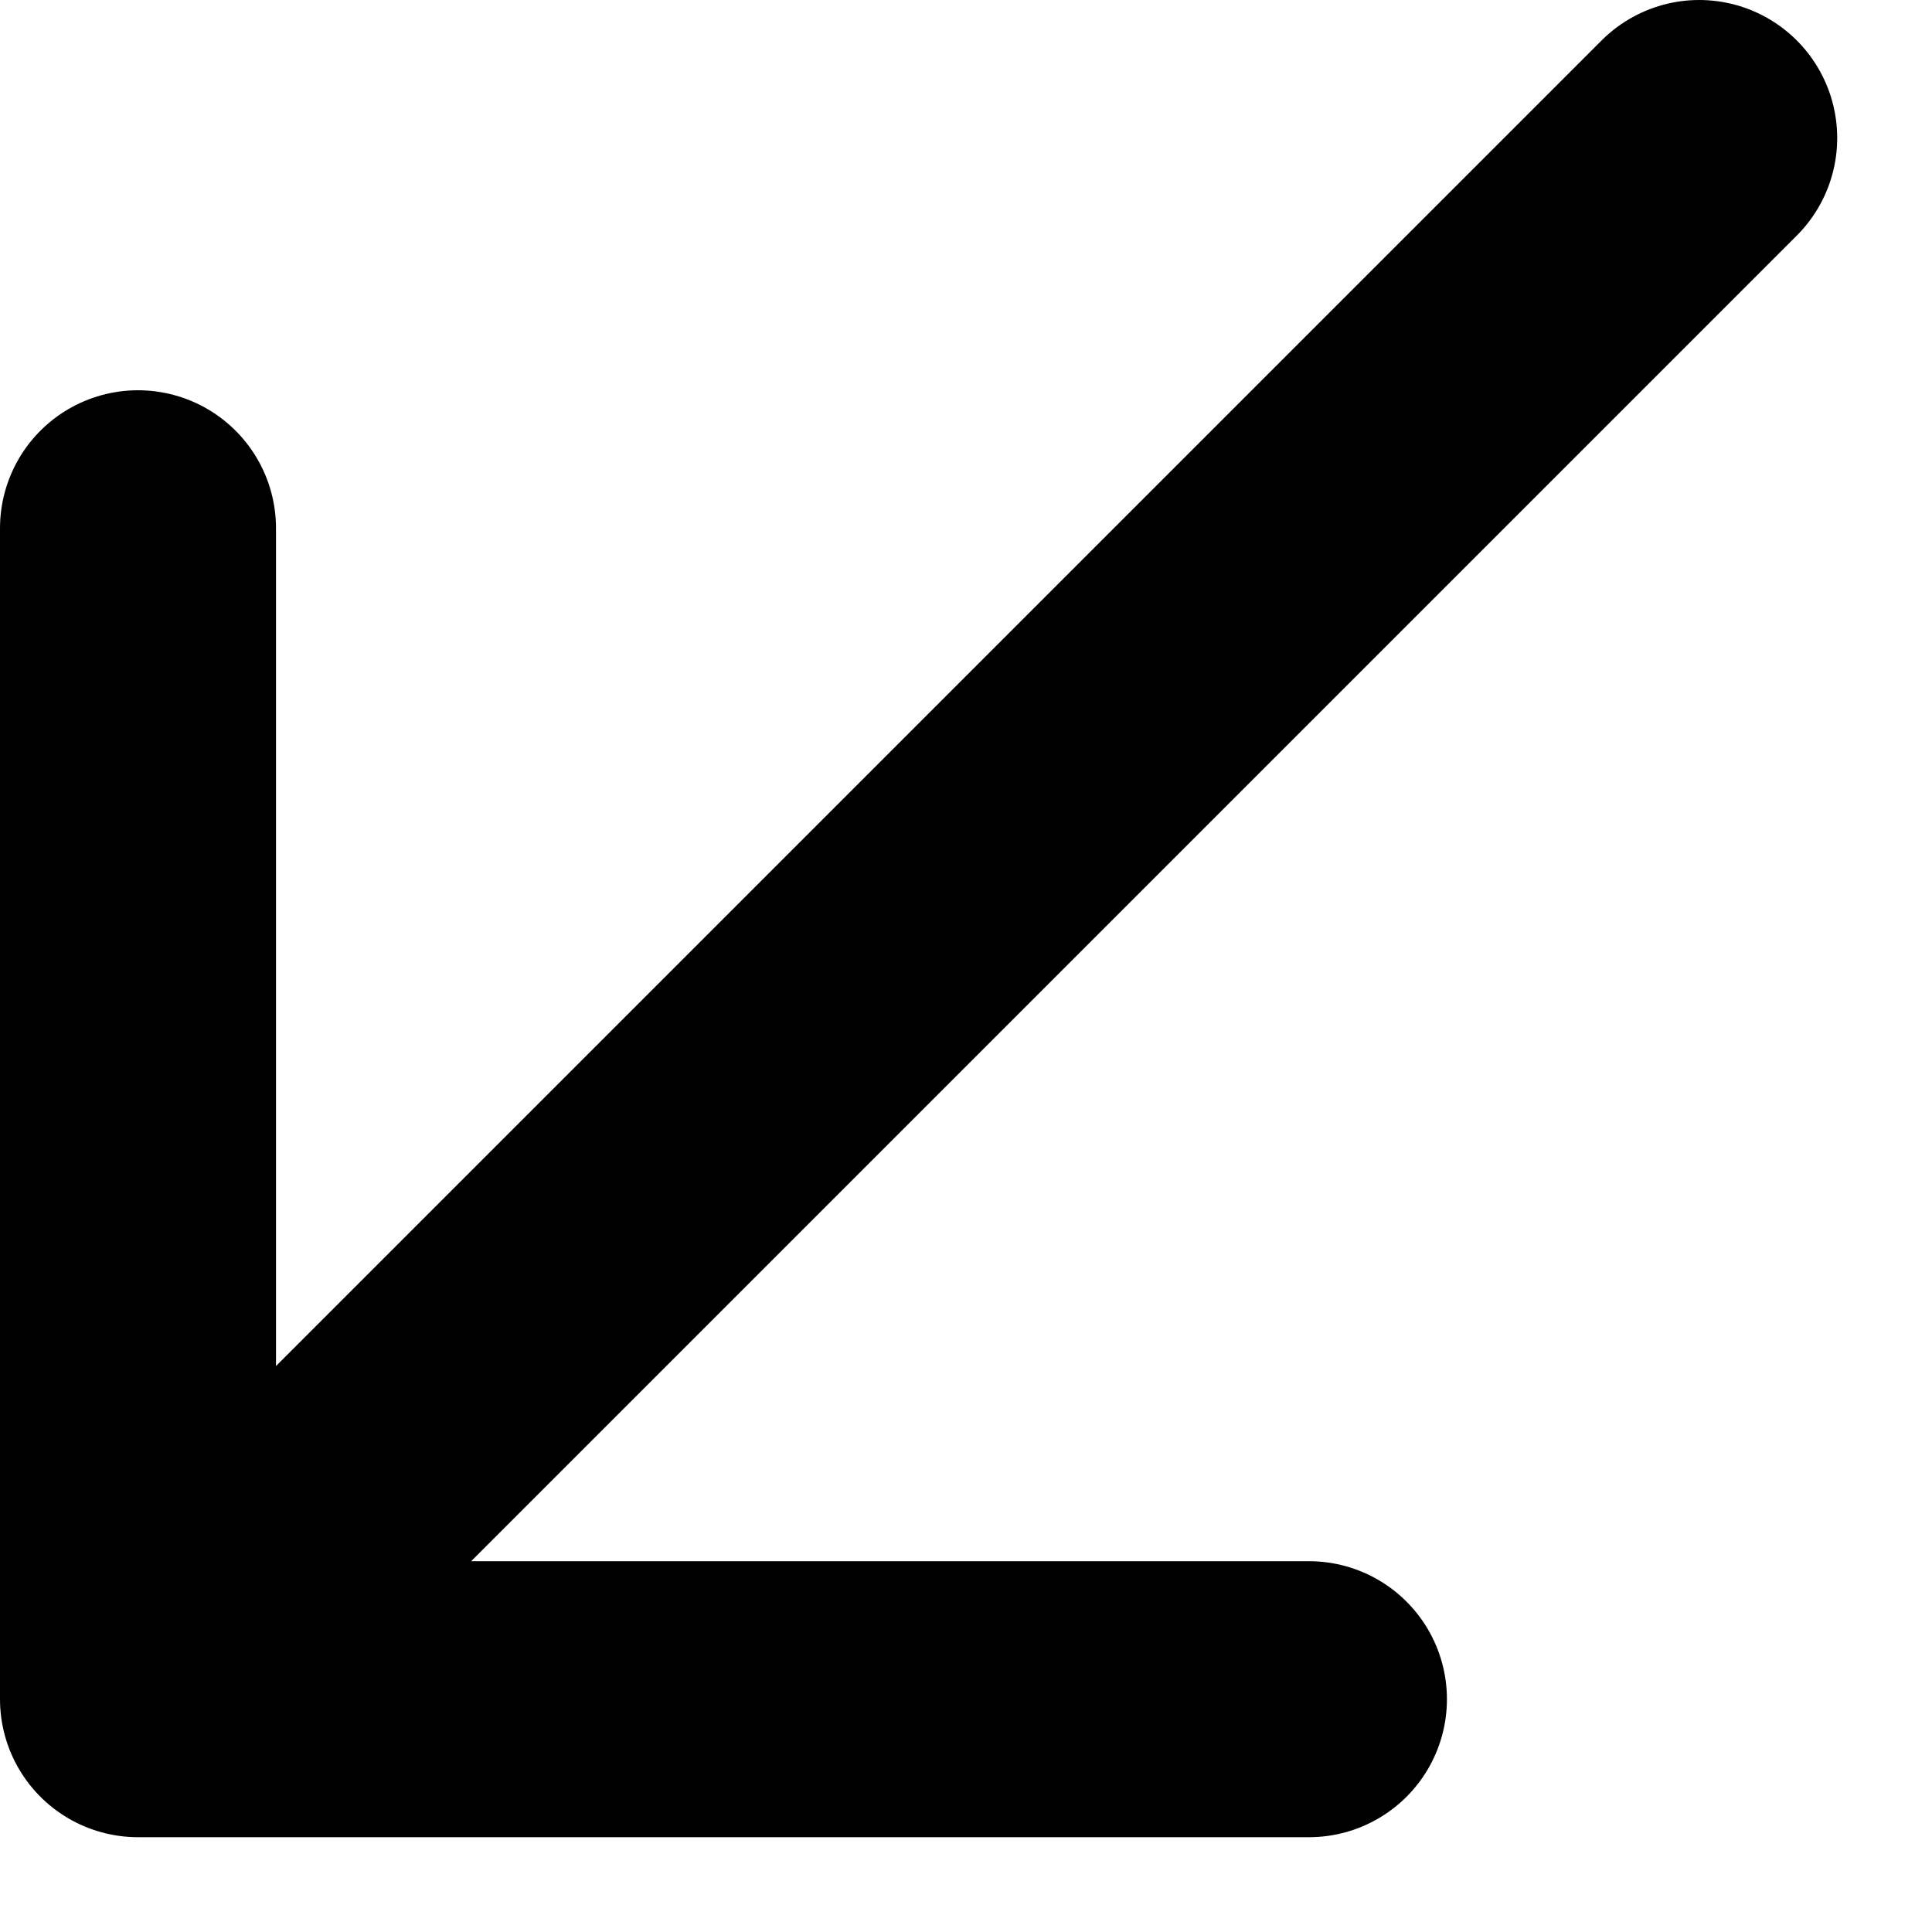
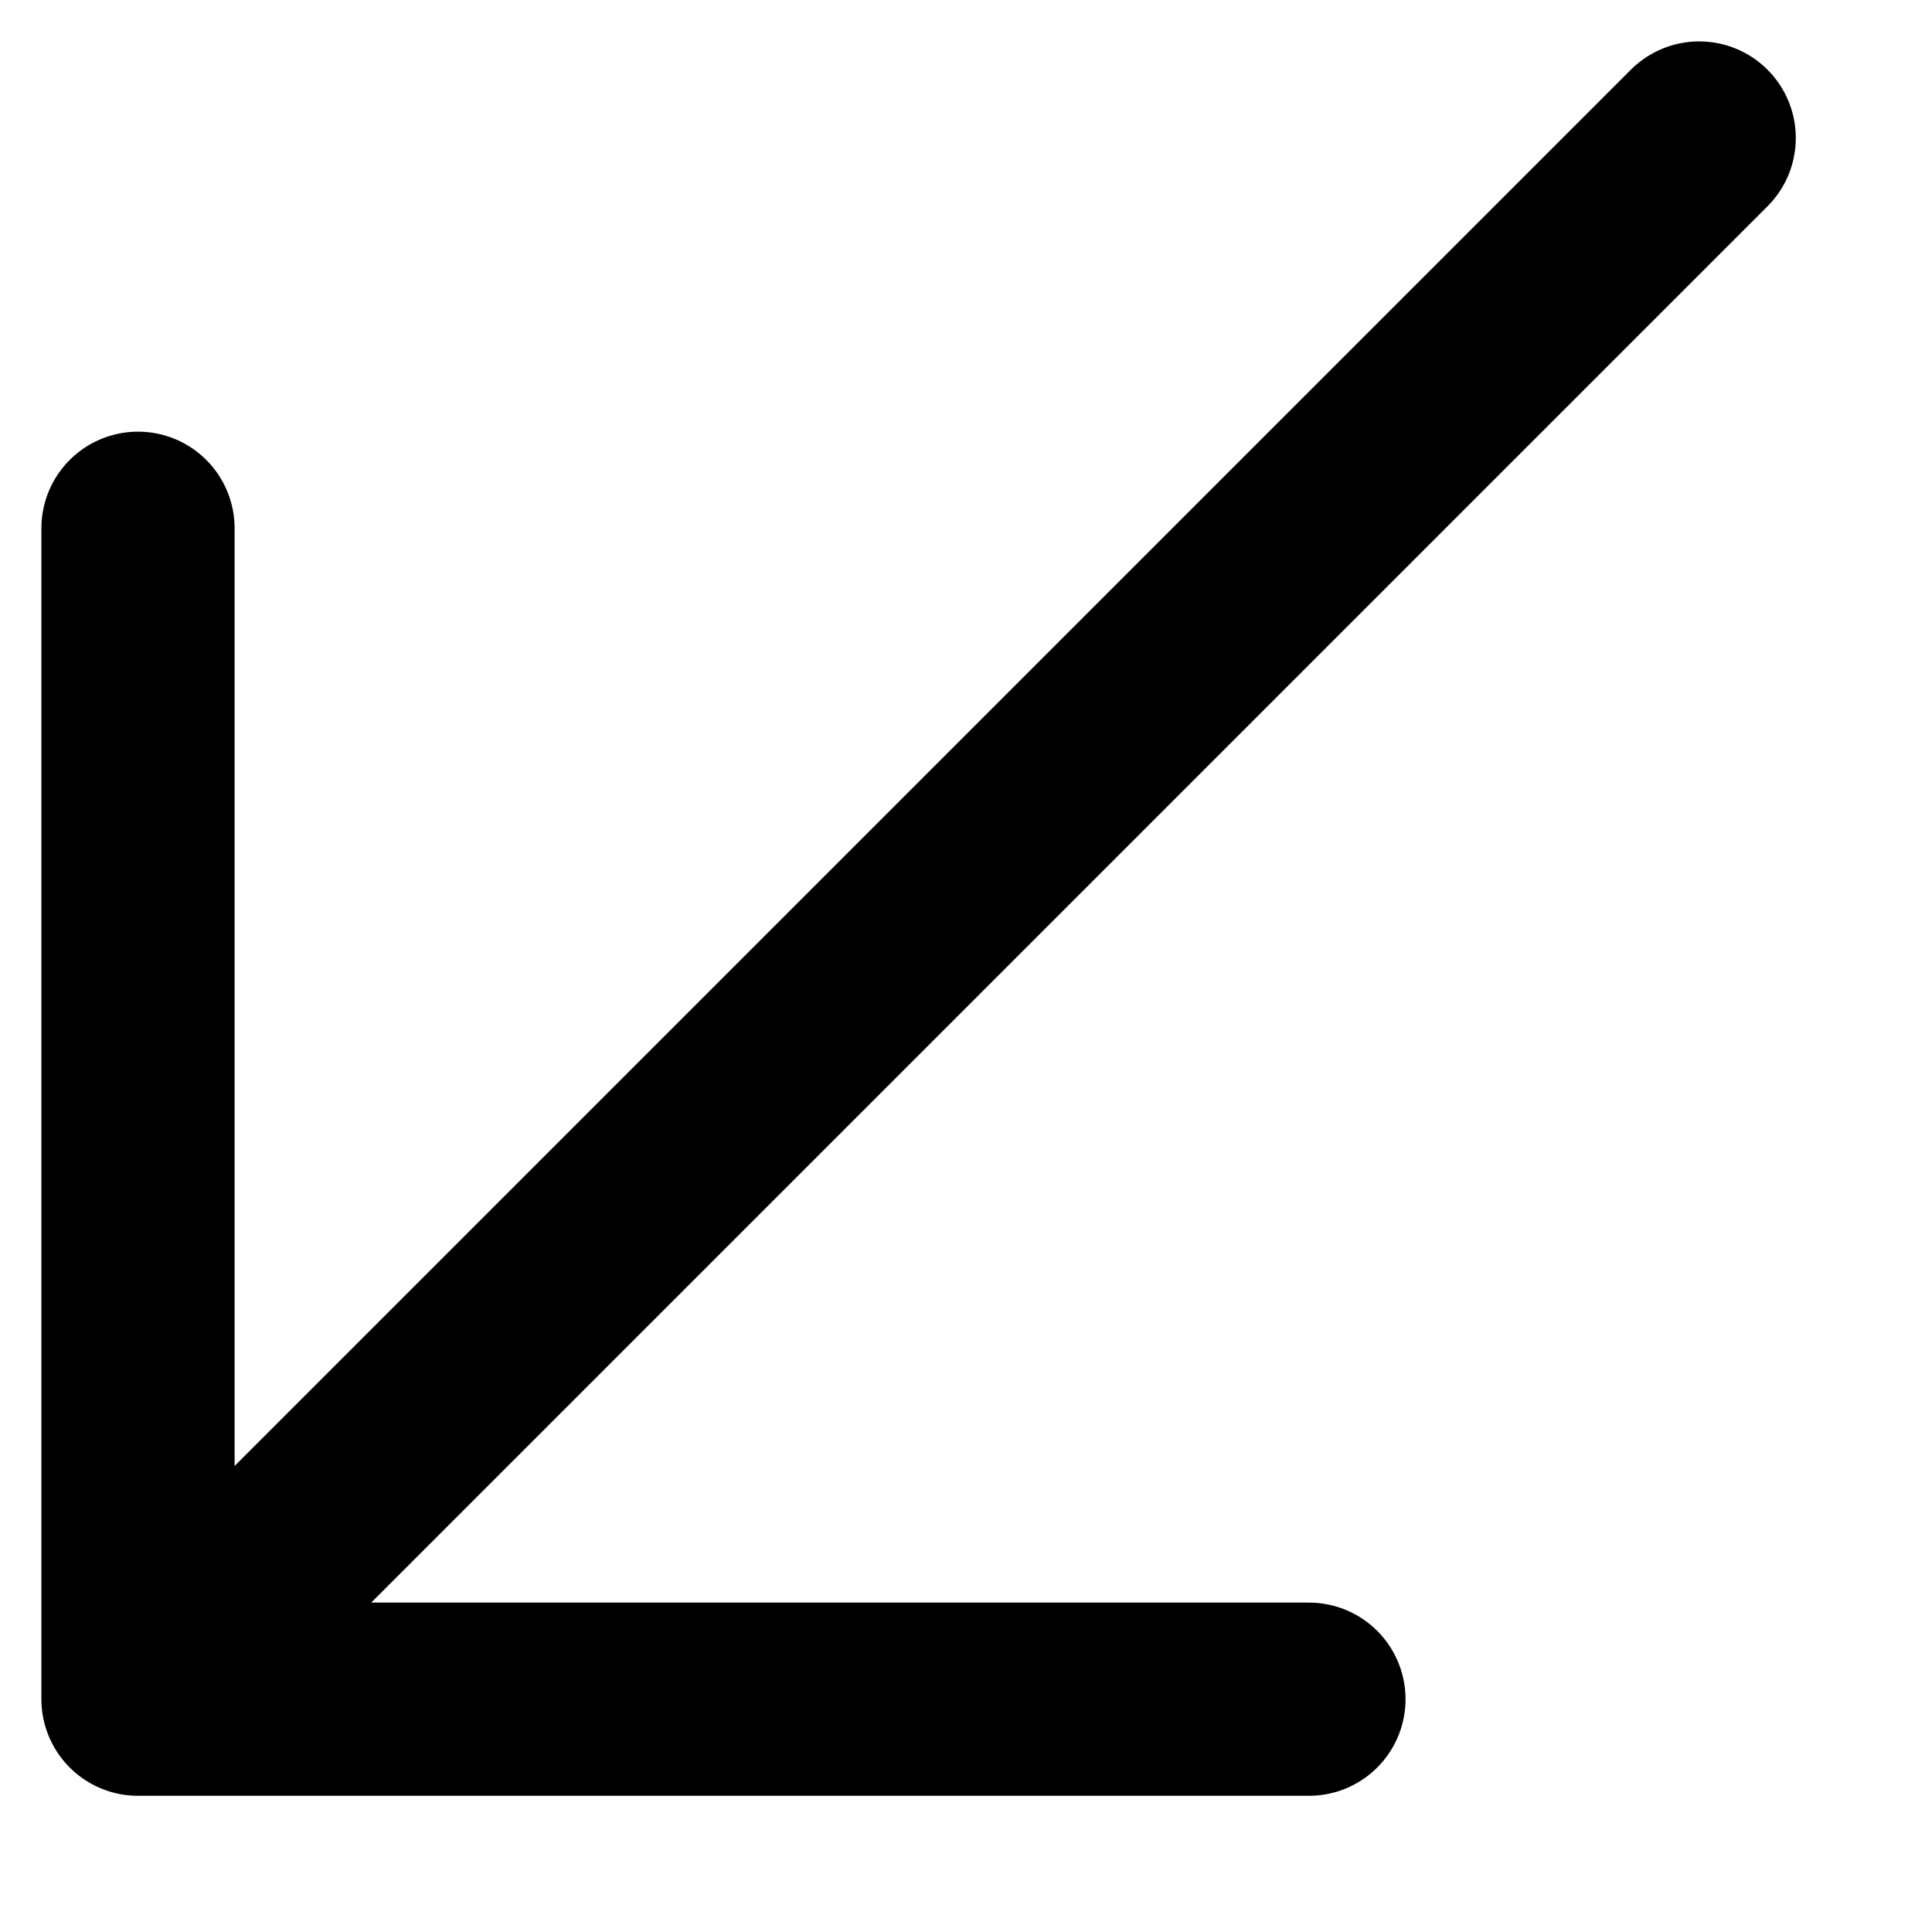
<svg xmlns="http://www.w3.org/2000/svg" width="14" height="14" viewBox="0 0 14 14" fill="none">
-   <path d="M12.313 1L1 12.313M1 12.313L1 3.828M1 12.313L9.485 12.313" stroke="black" stroke-width="2" stroke-linecap="round" stroke-linejoin="round" />
+   <path d="M12.313 1L1 12.313M1 12.313L1 3.828M1 12.313L9.485 12.313" stroke="black" stroke-width="1.4" stroke-linecap="round" stroke-linejoin="round" />
</svg>
